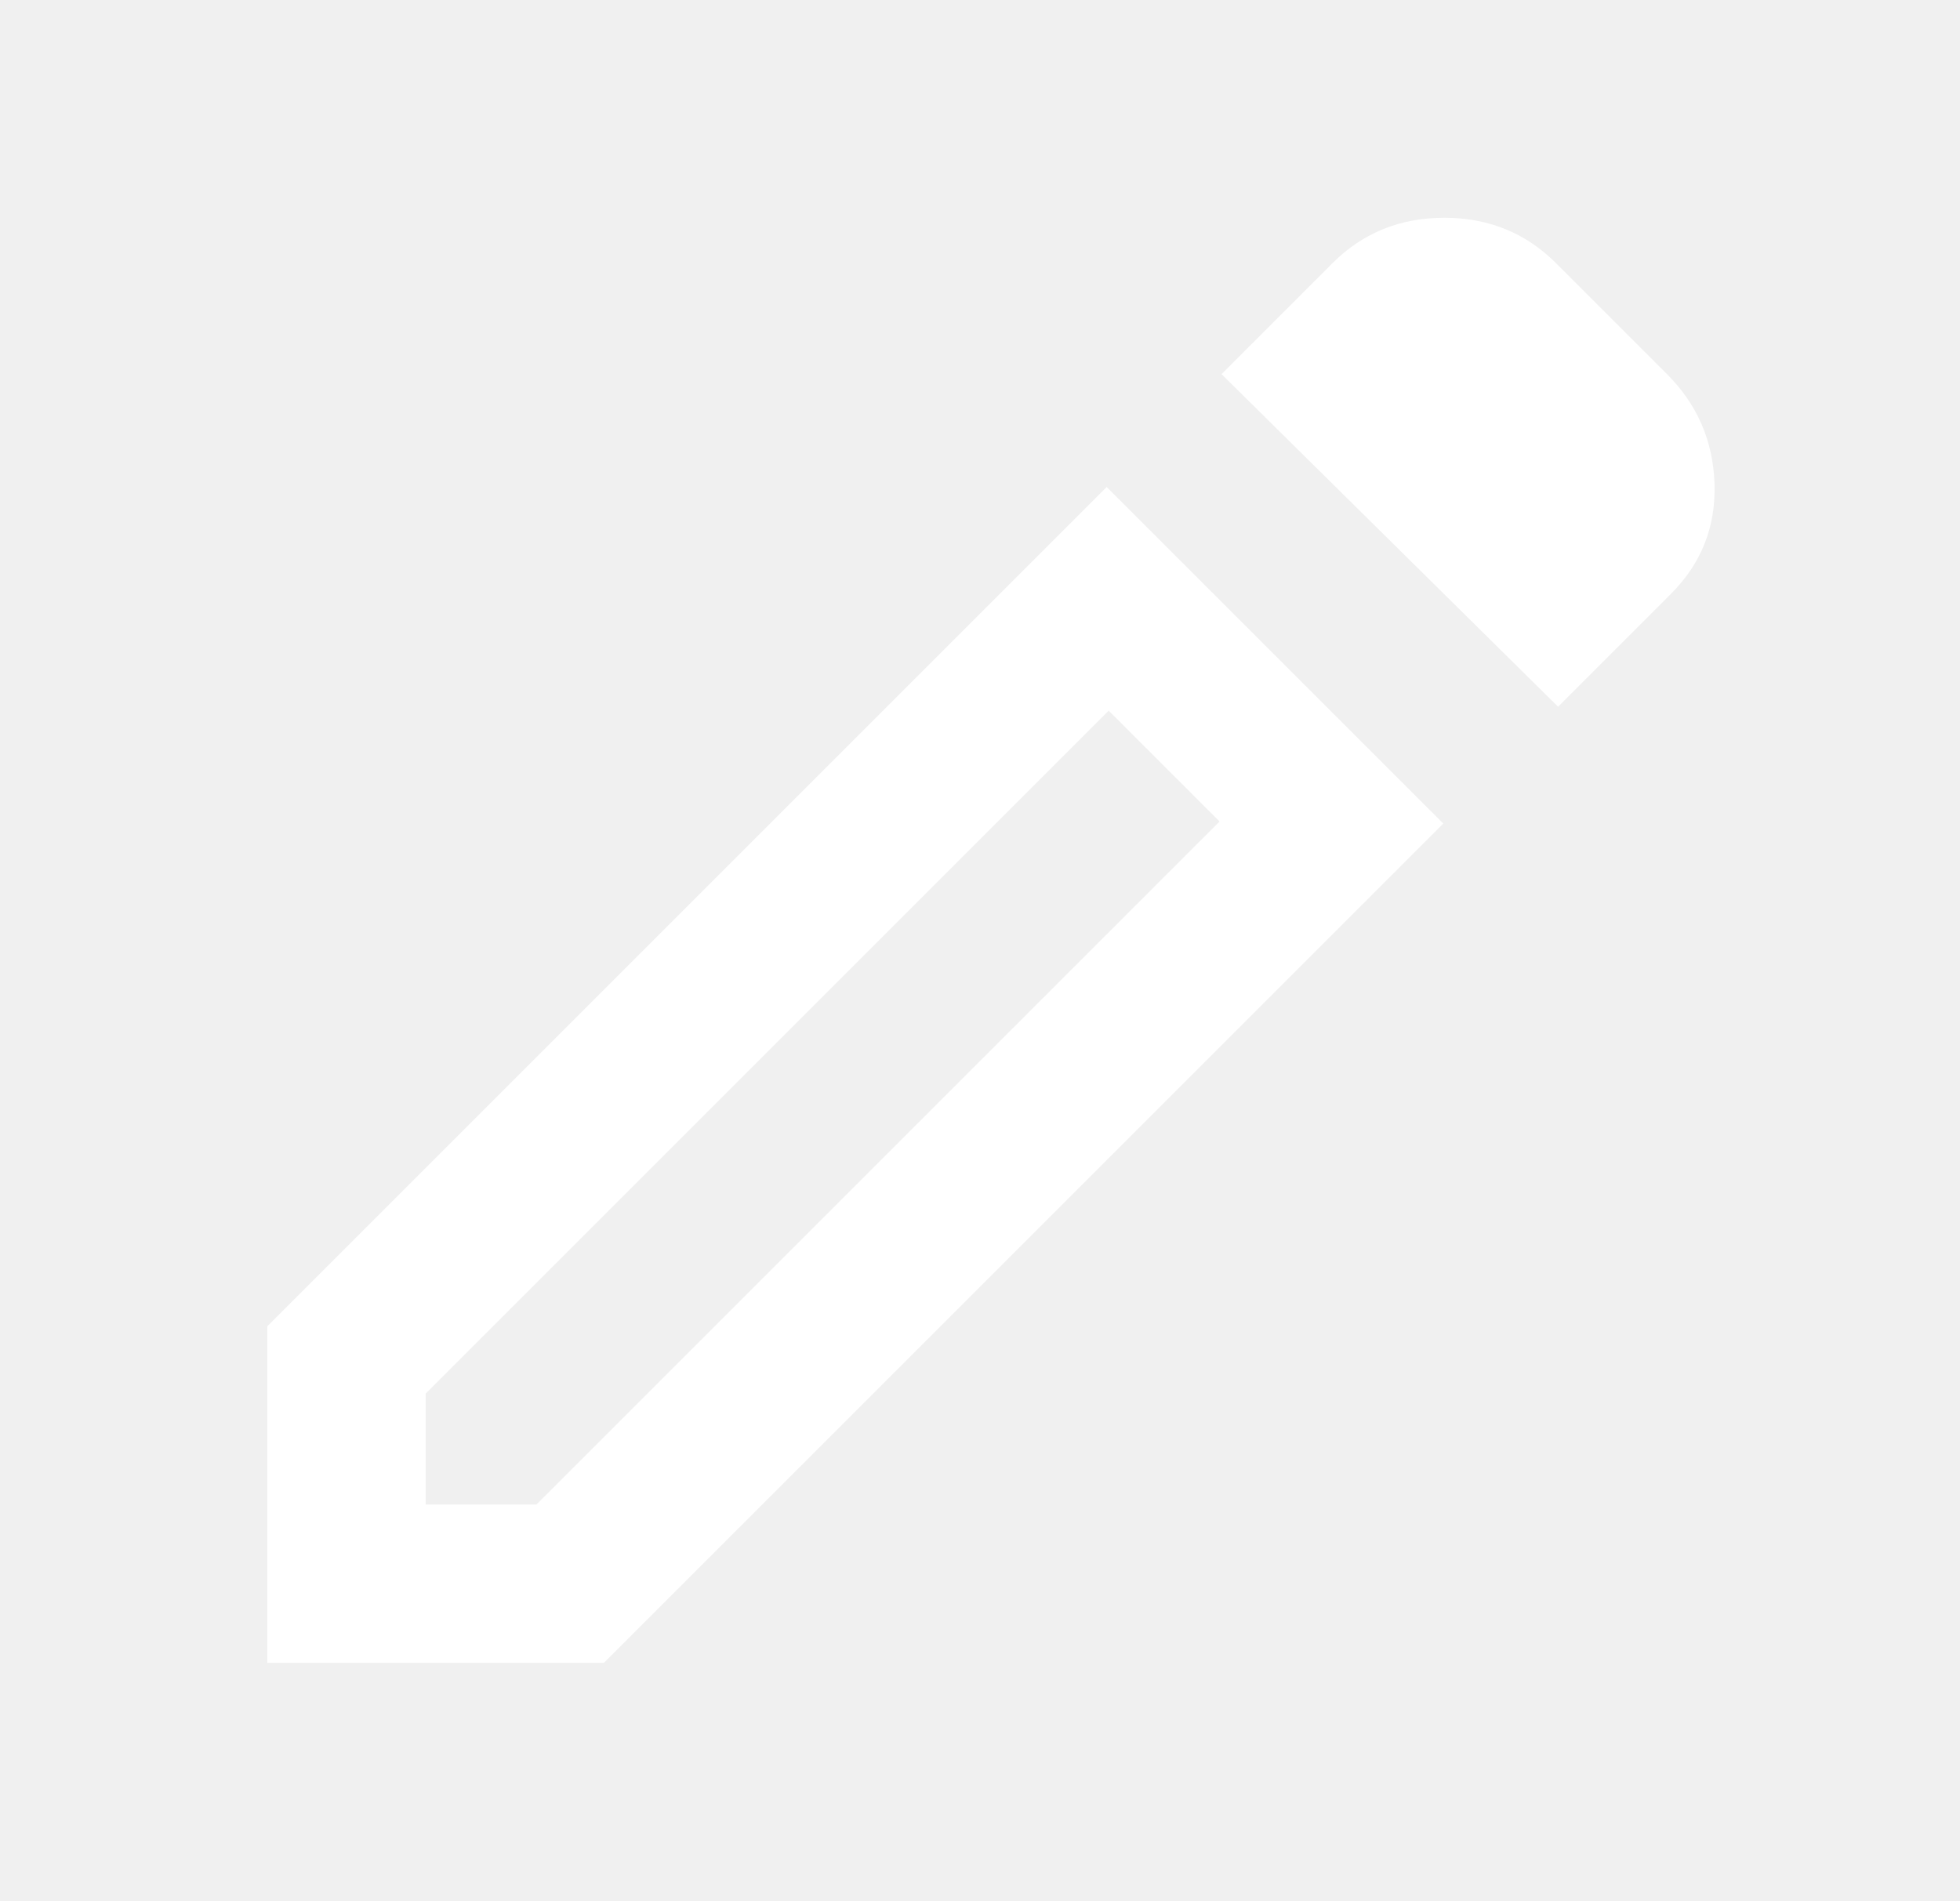
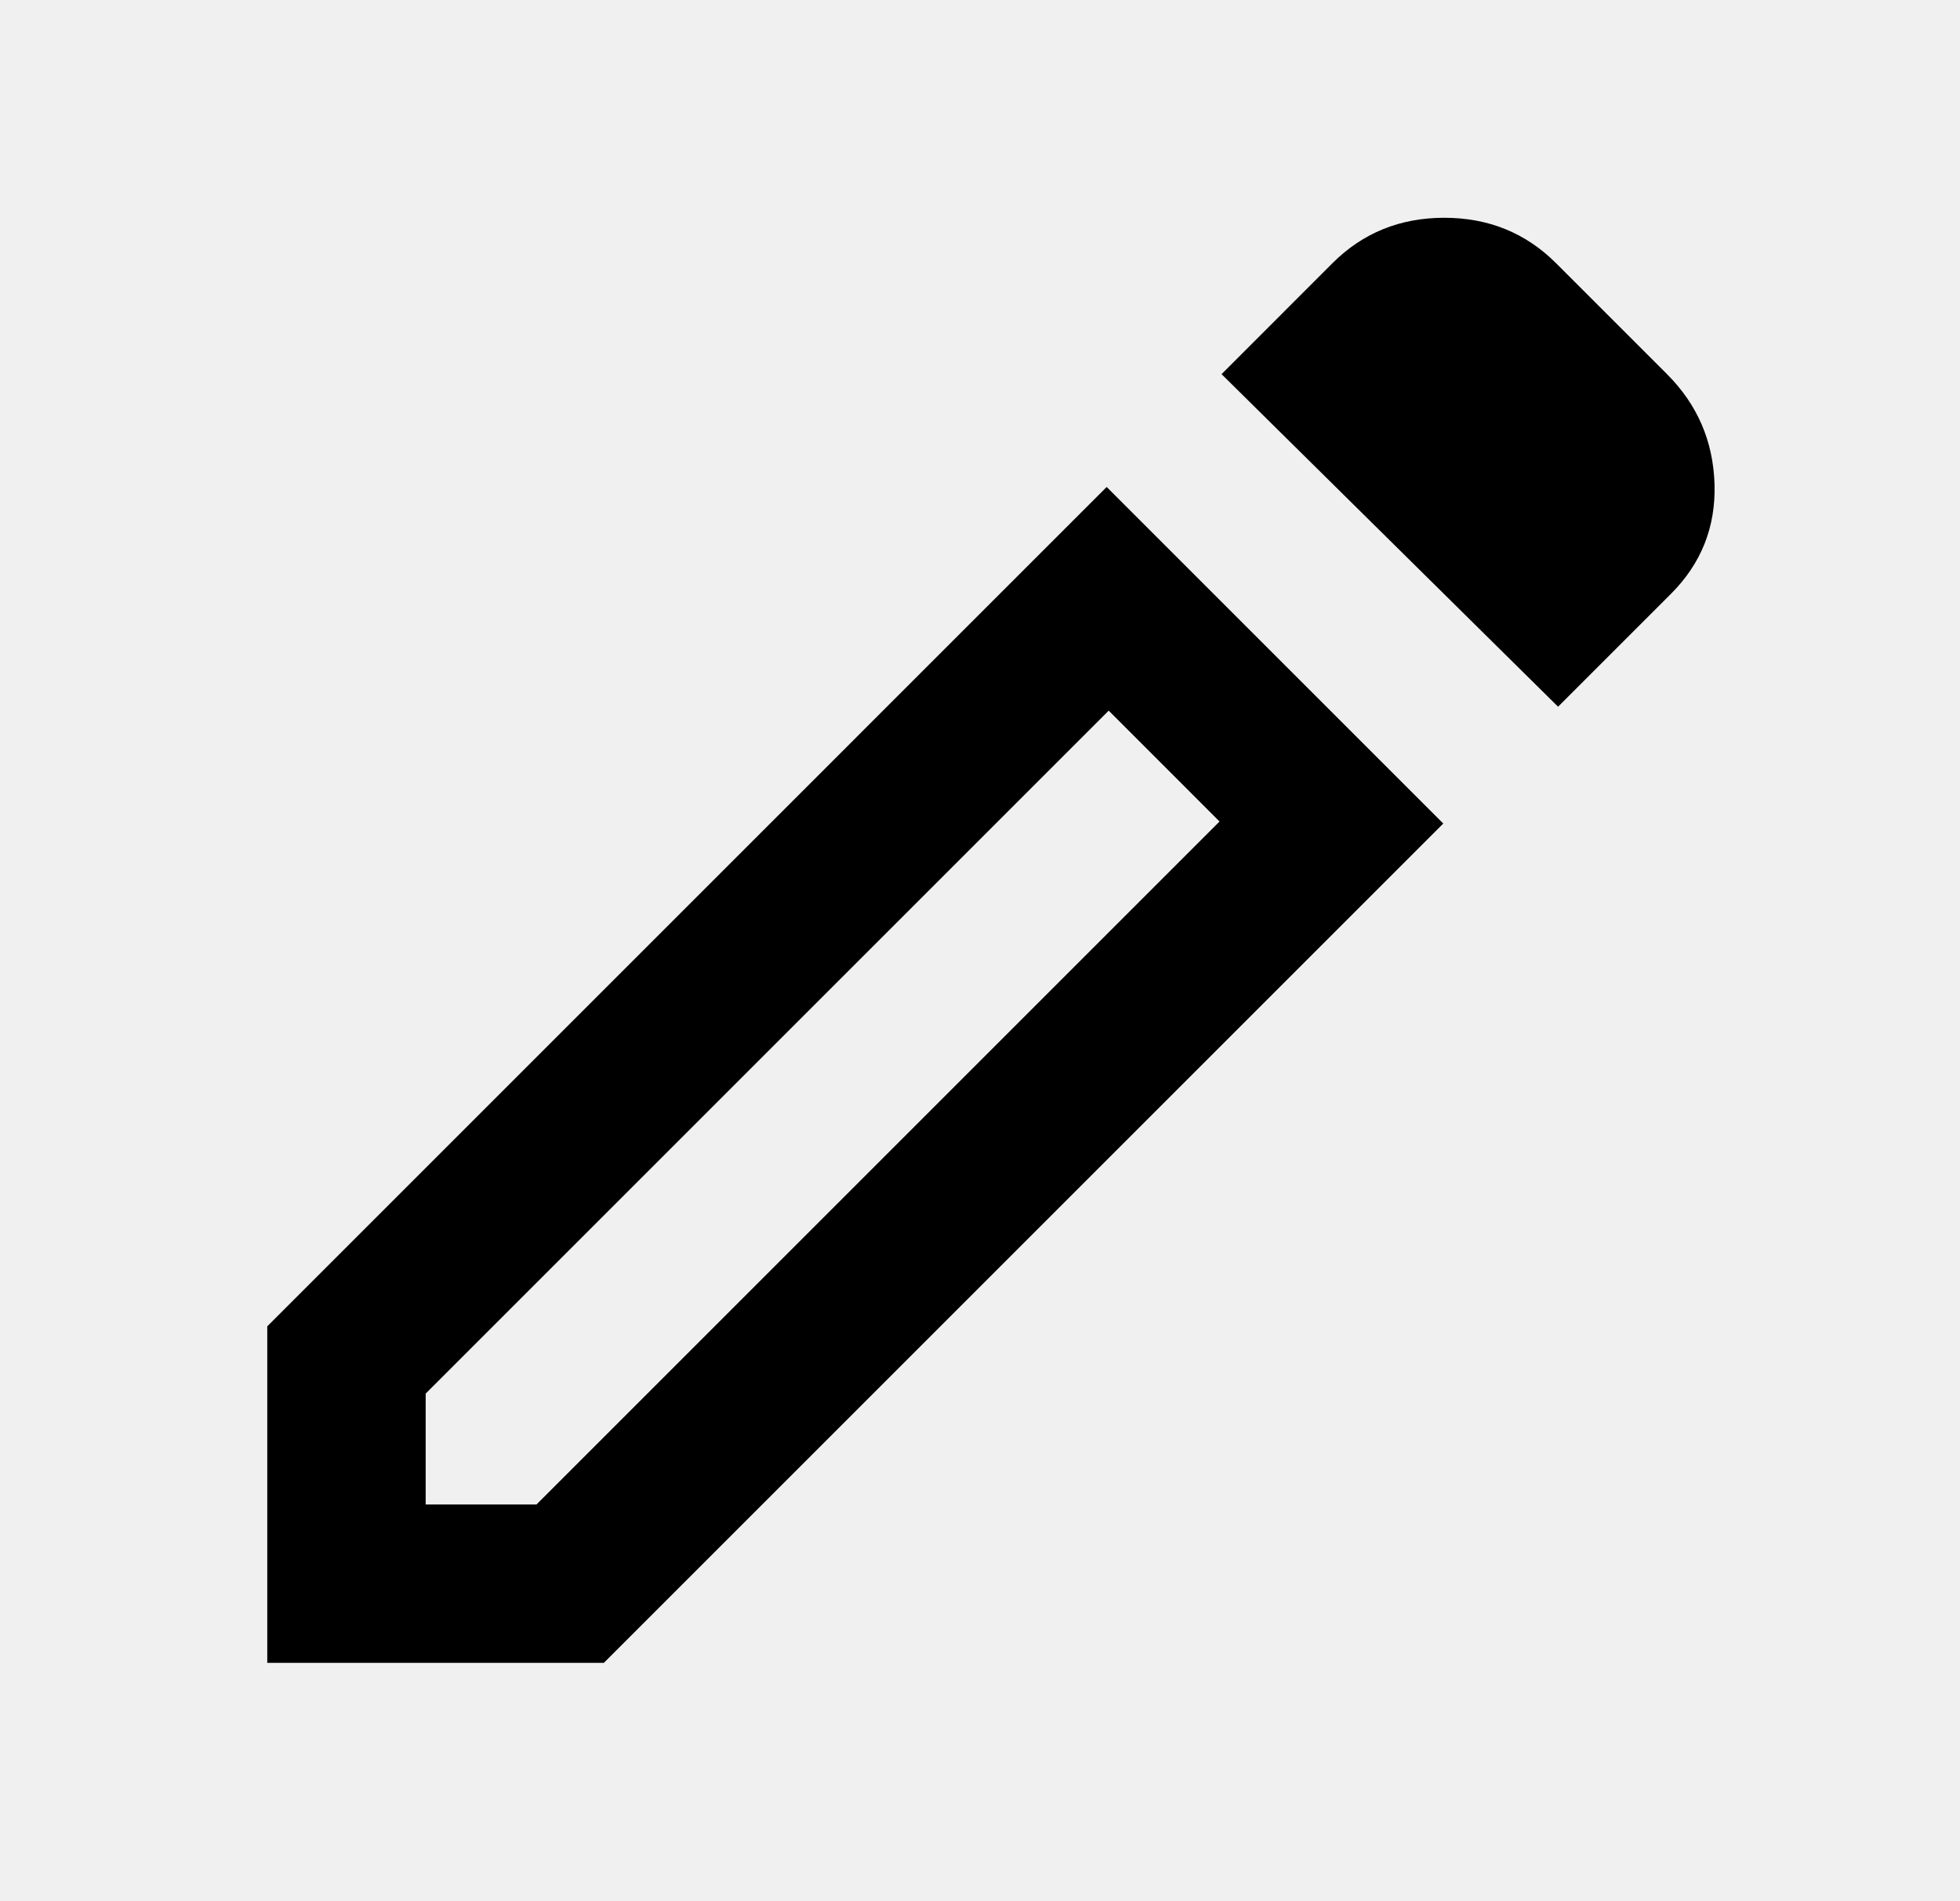
<svg xmlns="http://www.w3.org/2000/svg" width="33" height="32" viewBox="0 0 33 32" fill="none">
  <mask id="mask0_130019_6086" style="mask-type:alpha" maskUnits="userSpaceOnUse" x="0" y="0" width="33" height="32">
    <rect x="0.5" width="32" height="32" fill="#D9D9D9" />
  </mask>
  <g mask="url(#mask0_130019_6086)">
-     <path d="M7.167 25.333H9.033L20.533 13.833L18.667 11.966L7.167 23.466V25.333ZM26.233 11.9L20.567 6.3L22.433 4.433C22.944 3.922 23.572 3.667 24.317 3.667C25.061 3.667 25.689 3.922 26.2 4.433L28.067 6.3C28.578 6.811 28.844 7.428 28.867 8.15C28.889 8.872 28.644 9.489 28.133 10L26.233 11.9ZM24.3 13.867L10.167 28H4.5V22.333L18.633 8.2L24.3 13.867Z" fill="white" />
+     <path d="M7.167 25.333H9.033L20.533 13.833L18.667 11.966L7.167 23.466V25.333ZM26.233 11.9L20.567 6.3L22.433 4.433C22.944 3.922 23.572 3.667 24.317 3.667C25.061 3.667 25.689 3.922 26.2 4.433L28.067 6.3C28.578 6.811 28.844 7.428 28.867 8.15C28.889 8.872 28.644 9.489 28.133 10L26.233 11.9ZM24.3 13.867L10.167 28H4.5V22.333L18.633 8.2L24.3 13.867Z" fill="black" />
  </g>
</svg>
